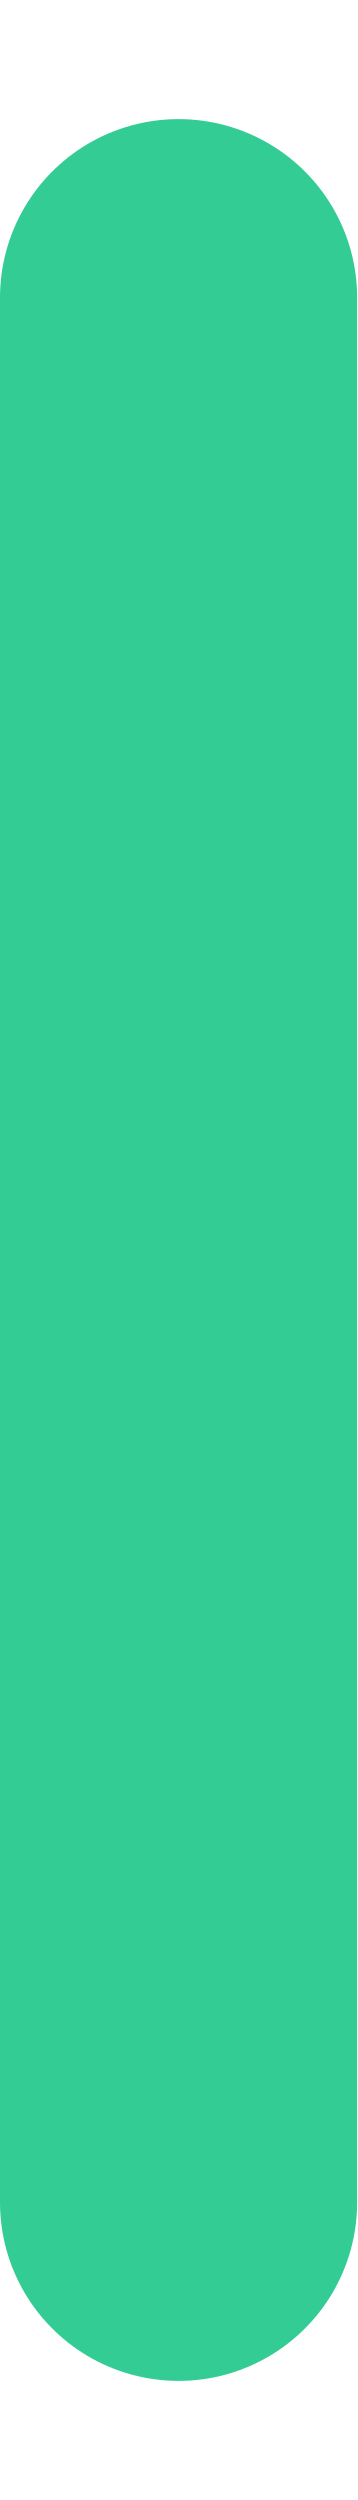
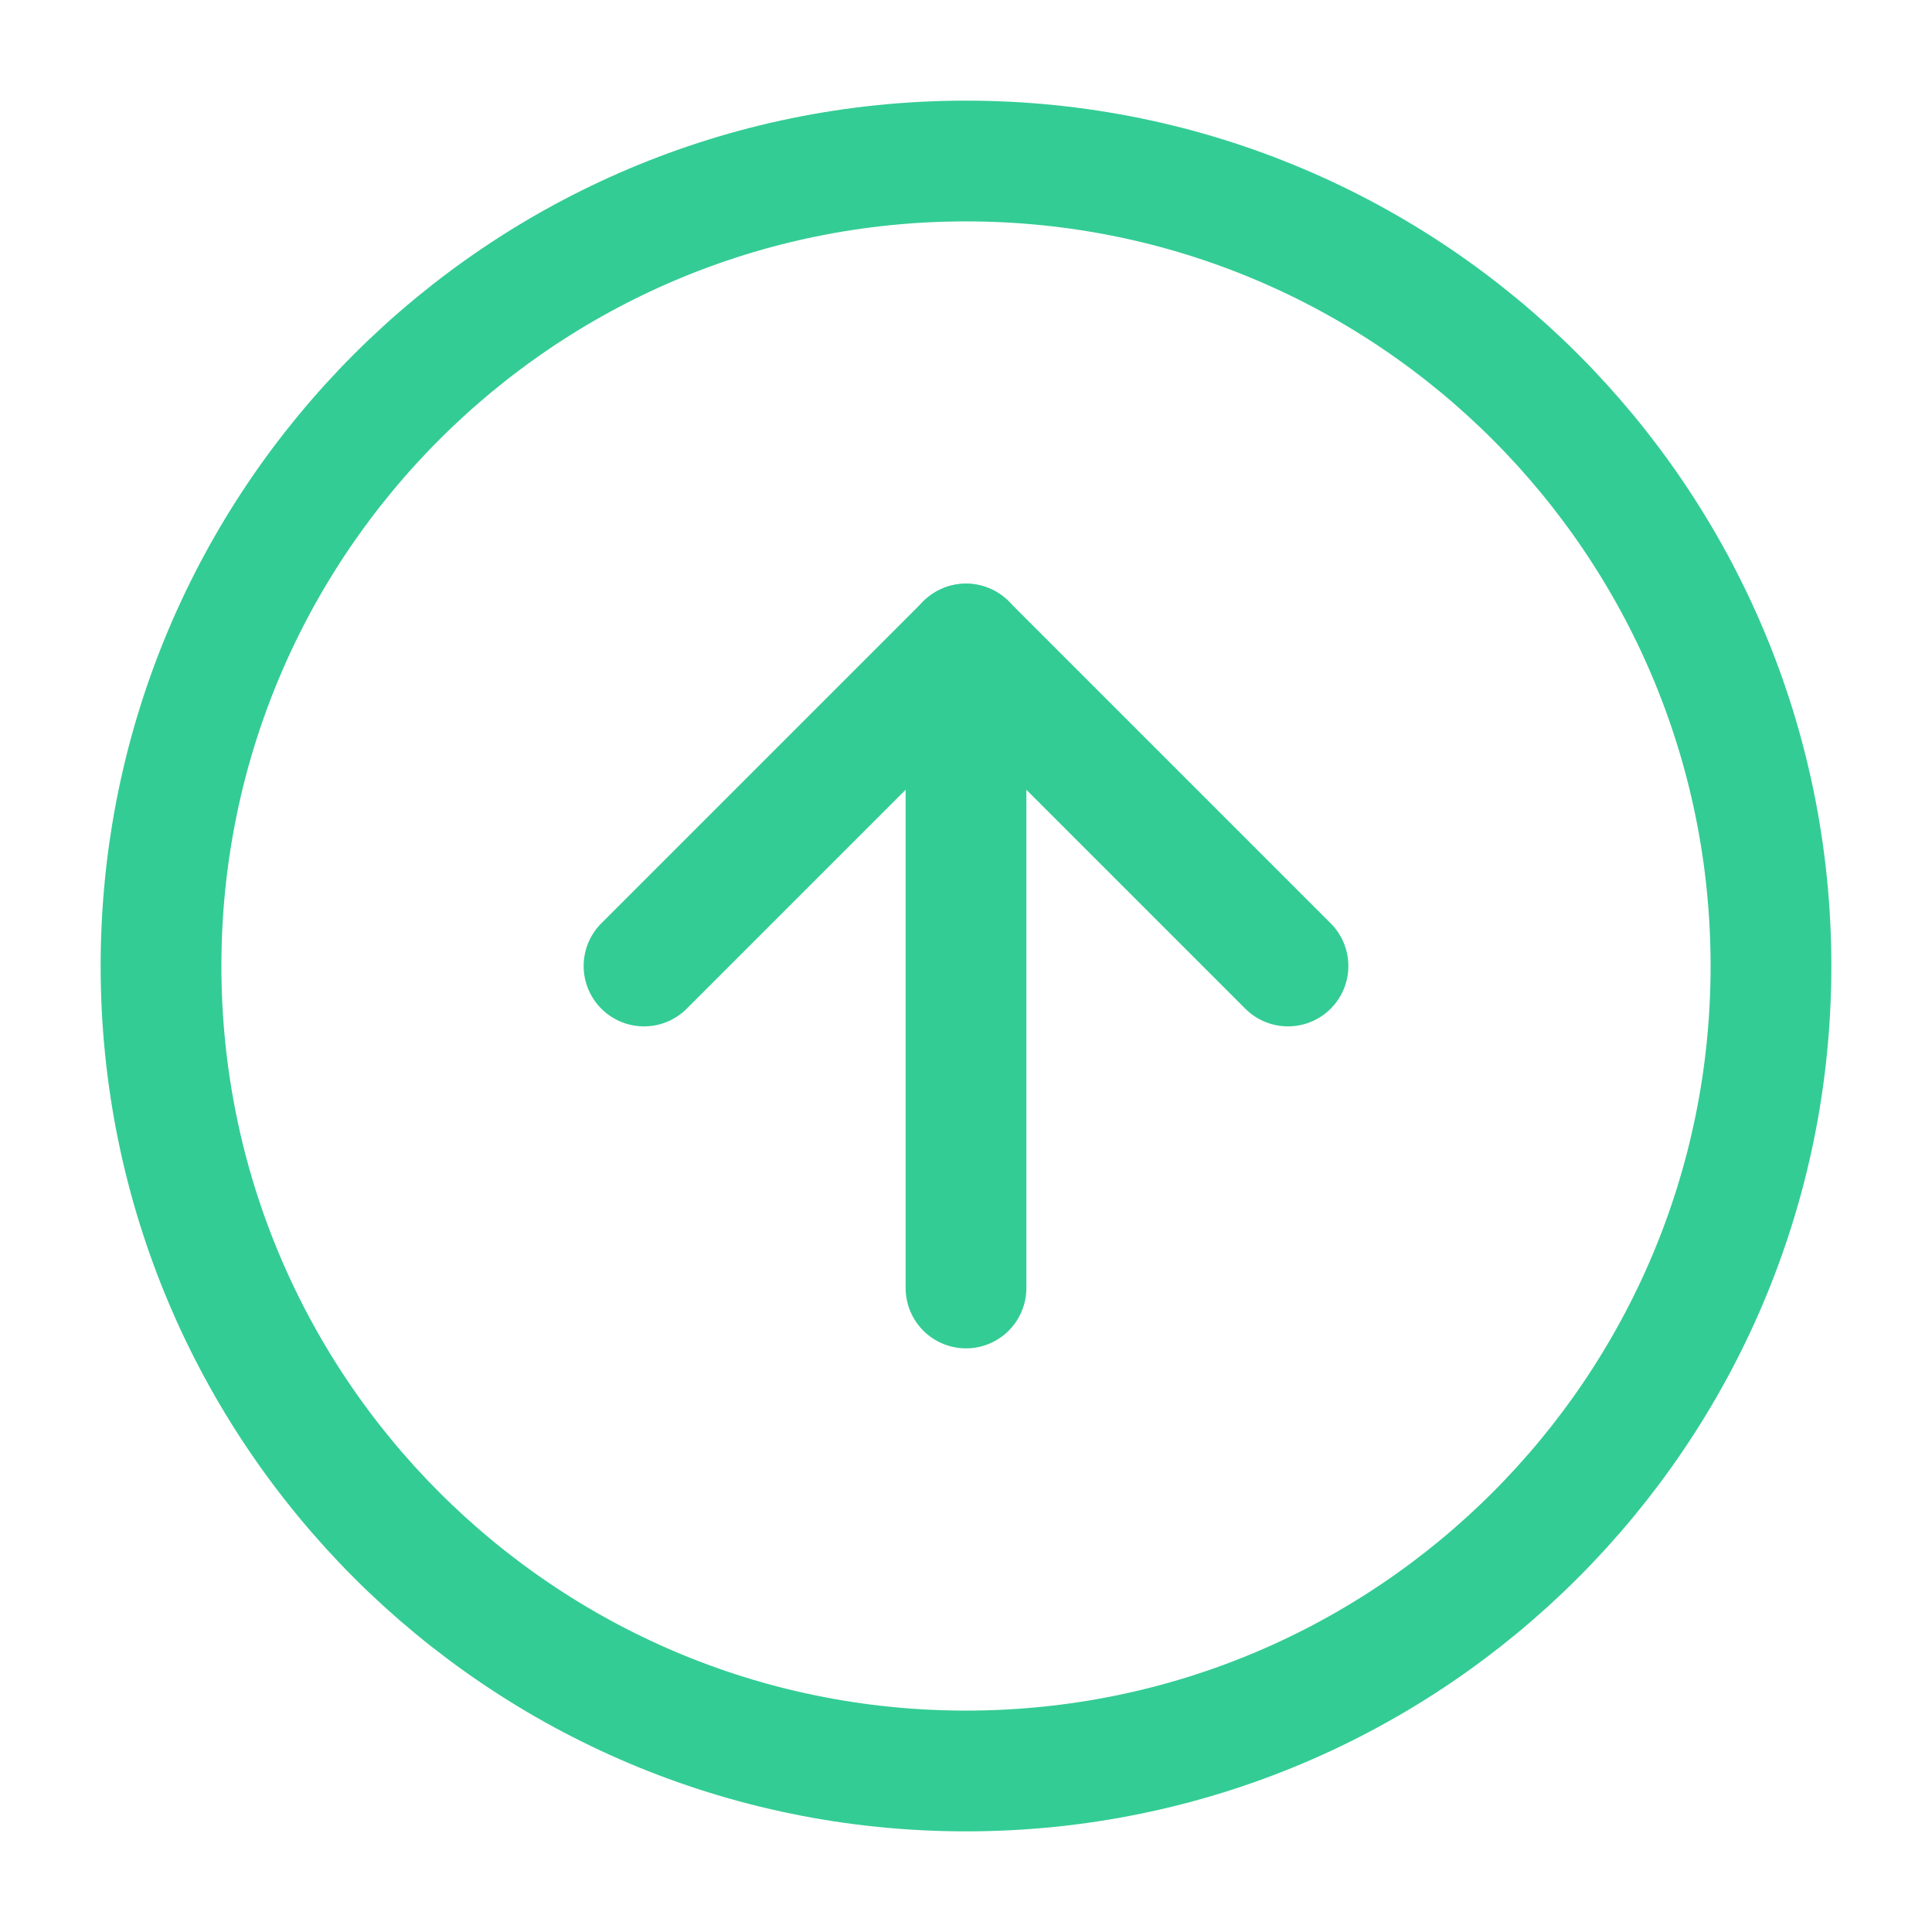
- <svg xmlns="http://www.w3.org/2000/svg" width="2" height="14" viewBox="0 0 2 14" fill="none">
-   <path d="M1 12.333L1 1.667" stroke="#33CC95" stroke-width="2" stroke-linecap="round" stroke-linejoin="round" />
+ <svg xmlns="http://www.w3.org/2000/svg" width="32" height="32" viewBox="0 0 32 32" fill="none">
+   <path d="M16 2.667C8.636 2.667 2.667 8.636 2.667 16C2.667 23.364 8.636 29.333 16 29.333C23.364 29.333 29.333 23.364 29.333 16C29.333 8.636 23.364 2.667 16 2.667Z" stroke="#33CC95" stroke-width="2" stroke-linecap="round" stroke-linejoin="round" />
+   <path d="M21.333 16L16 10.667L10.667 16" stroke="#33CC95" stroke-width="2" stroke-linecap="round" stroke-linejoin="round" />
+   <path d="M16 21.333L16 10.667" stroke="#33CC95" stroke-width="2" stroke-linecap="round" stroke-linejoin="round" />
</svg>
